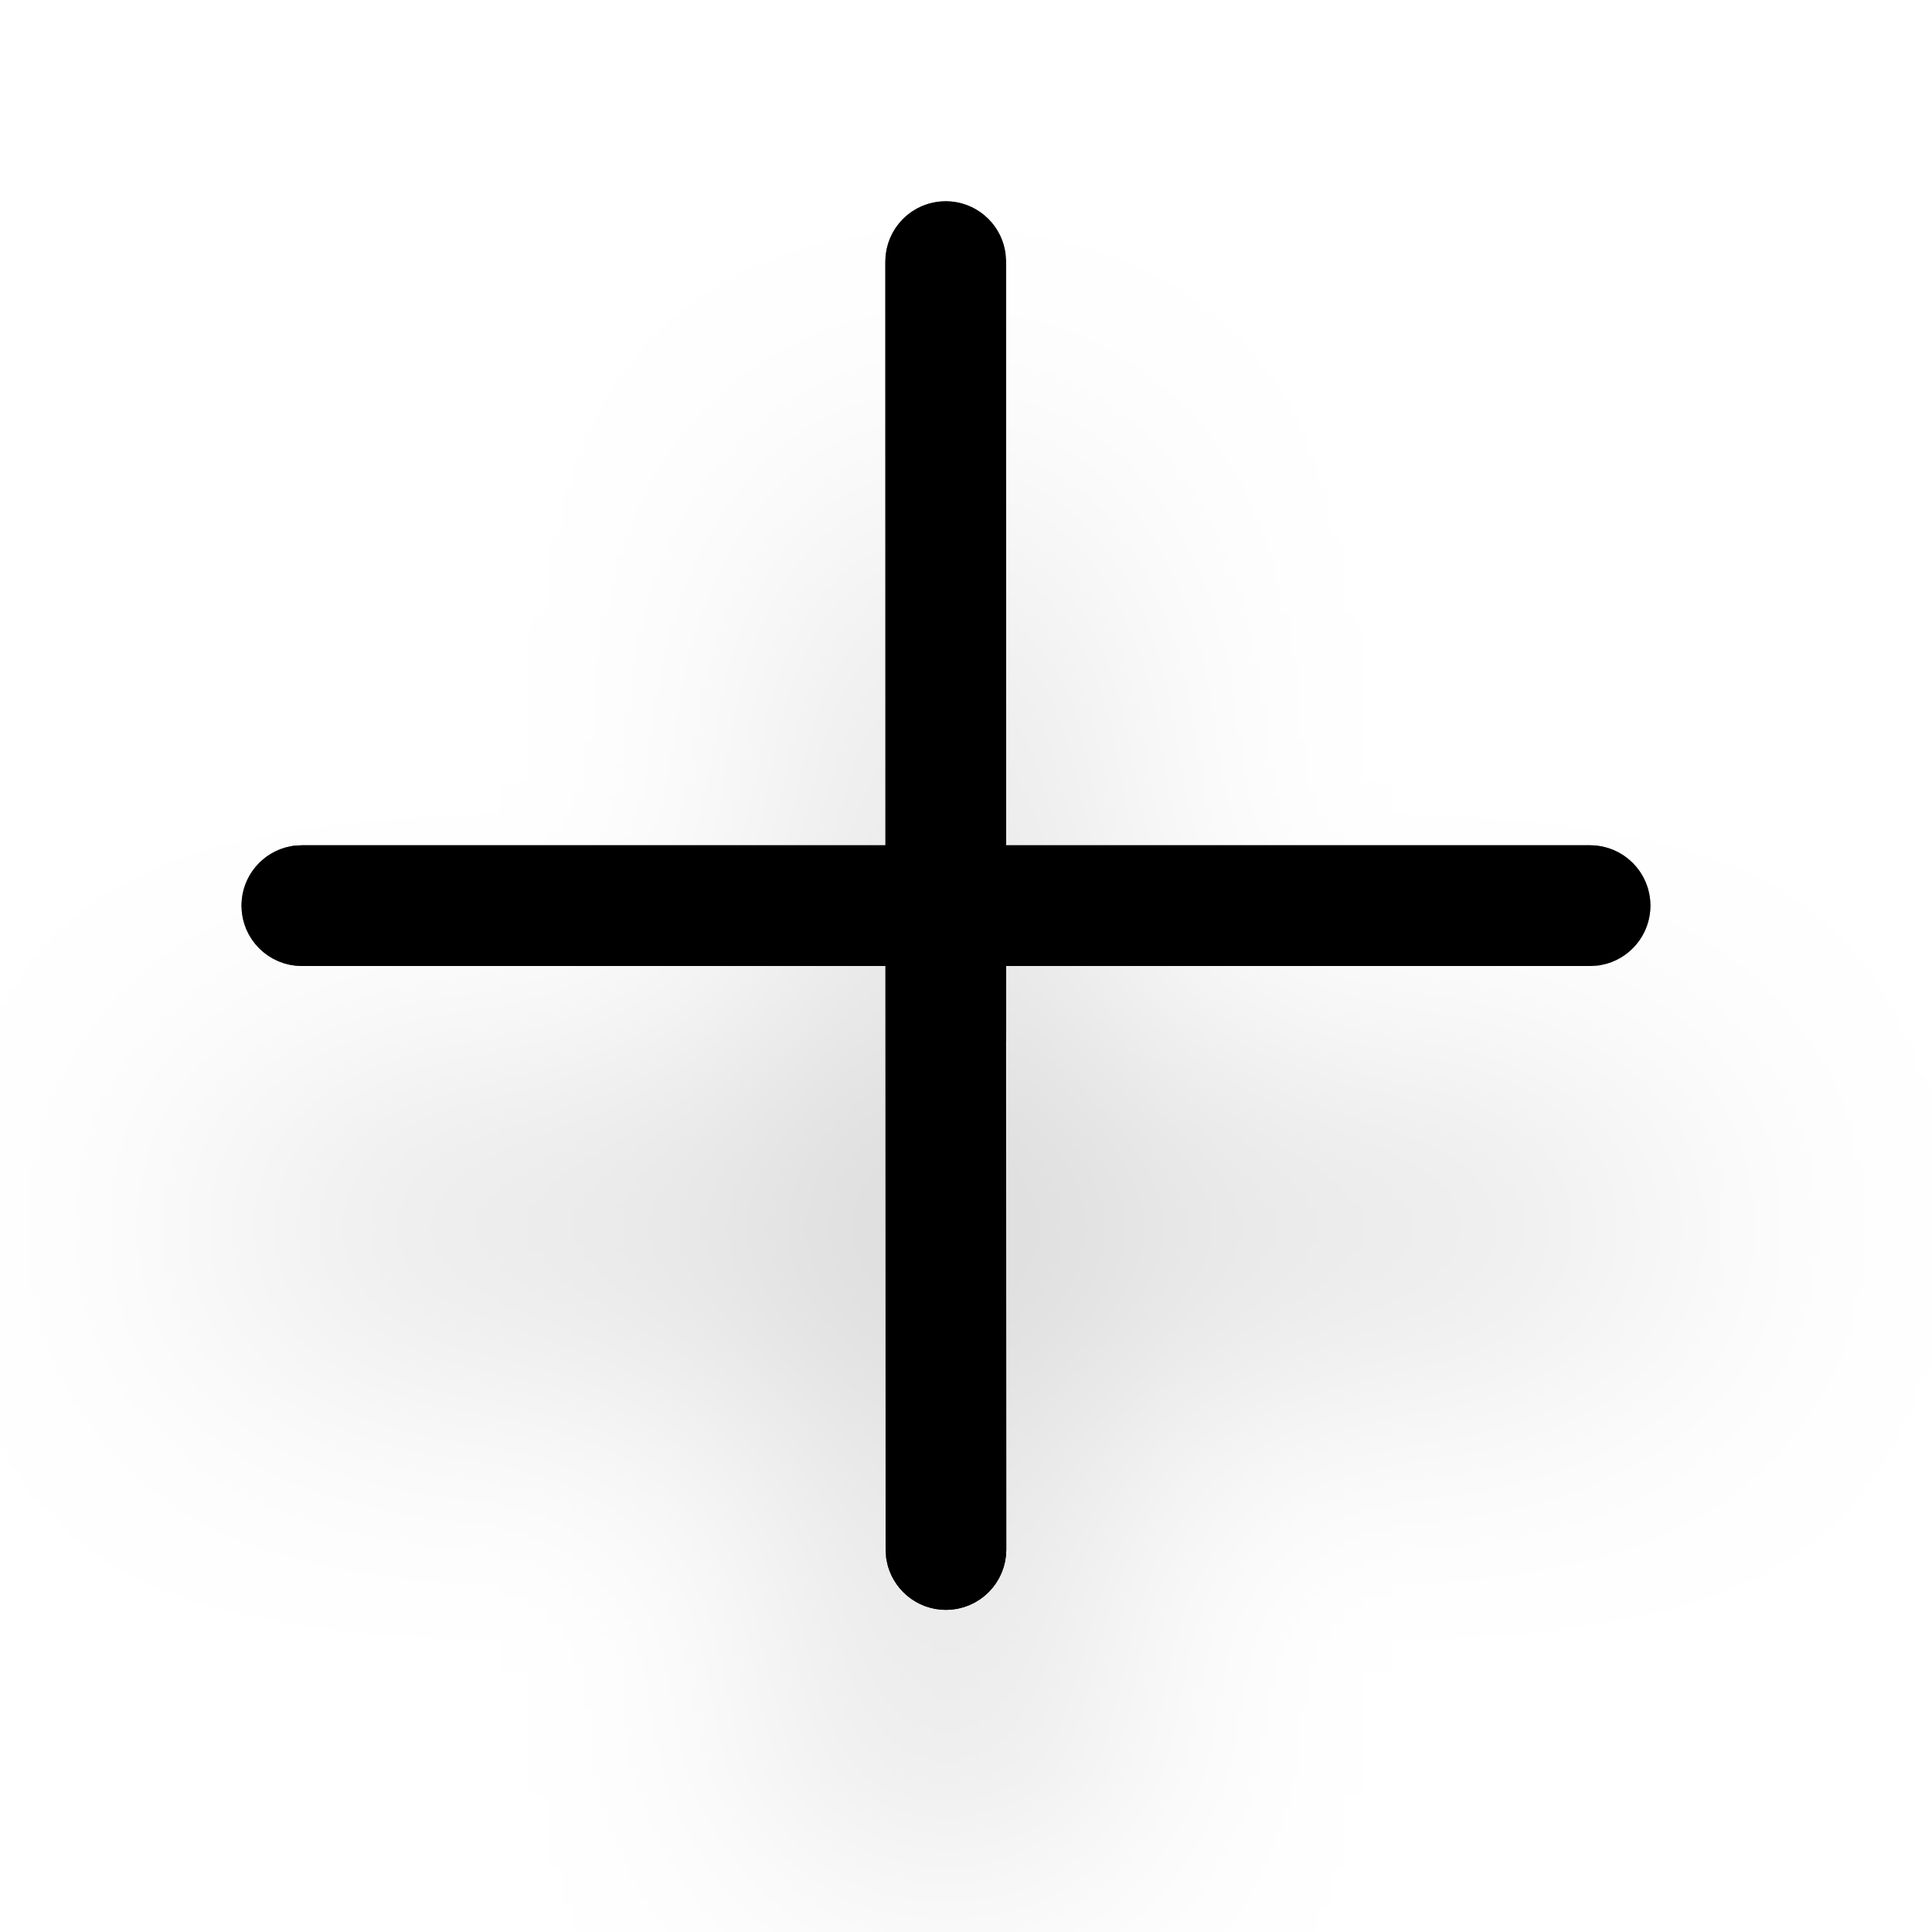
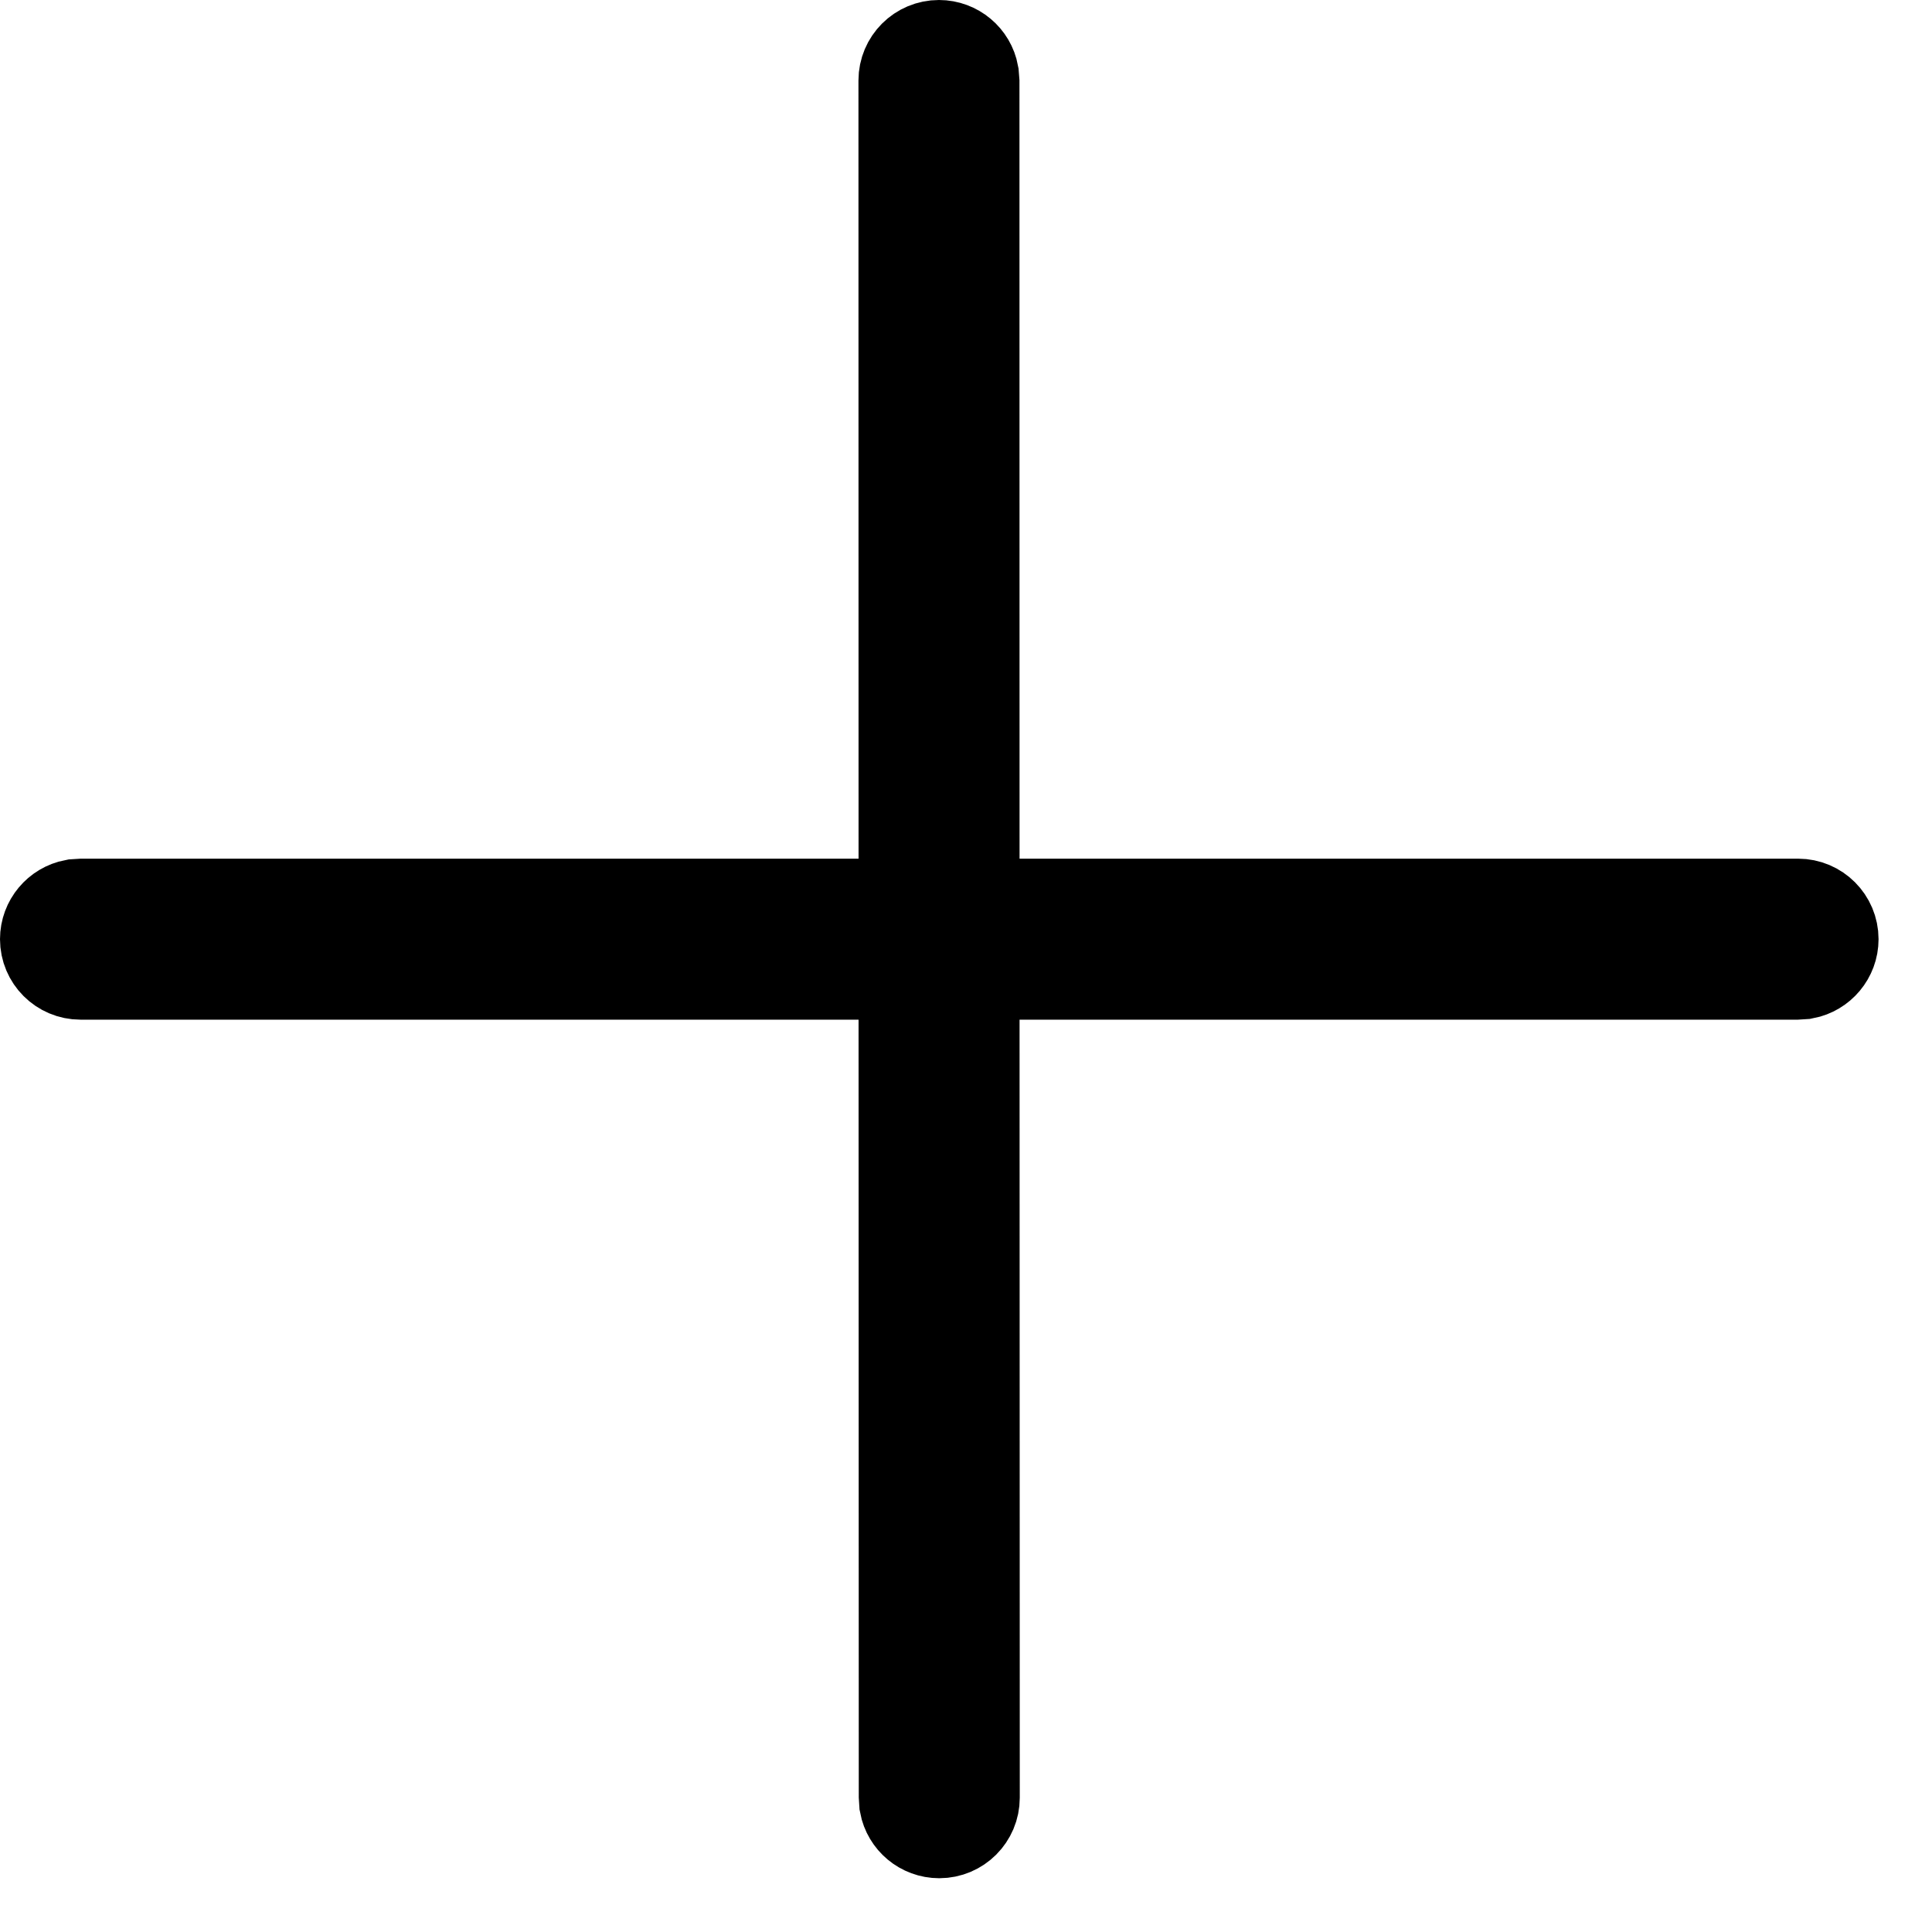
- <svg xmlns="http://www.w3.org/2000/svg" width="17.5" height="17.5" viewBox="0 0 24 19" fill="current">
-   <g filter="url(#filter0_d_38_133)">
-     <path d="M11.748 0C12.127 0 12.441 0.282 12.491 0.648L12.498 0.75L12.499 8H19.752C20.166 8 20.502 8.336 20.502 8.75C20.502 9.13 20.22 9.444 19.854 9.493L19.752 9.5H12.499L12.501 16.749C12.501 17.163 12.165 17.499 11.751 17.499C11.371 17.499 11.058 17.217 11.008 16.851L11.001 16.749L10.999 9.5H3.75C3.336 9.5 3 9.164 3 8.75C3 8.37 3.282 8.056 3.648 8.007L3.75 8H10.999L10.998 0.75C10.998 0.336 11.333 0 11.748 0Z" fill="#565D6D" />
-     <path d="M11.751 16.999C11.629 16.999 11.527 16.912 11.505 16.796L11.501 16.732L11.499 9.5L11.499 9H10.999H3.75C3.612 9 3.5 8.888 3.5 8.75C3.5 8.628 3.588 8.526 3.703 8.504L3.767 8.5H10.999H11.499L11.499 8L11.498 0.75V0.75C11.498 0.612 11.61 0.5 11.748 0.5C11.87 0.5 11.972 0.588 11.993 0.703L11.998 0.767L11.999 8L11.999 8.5H12.499H19.752C19.89 8.5 20.002 8.612 20.002 8.75C20.002 8.872 19.914 8.974 19.799 8.996L19.735 9H12.499H11.999L11.999 9.5L12.001 16.749C12.001 16.887 11.889 16.999 11.751 16.999Z" stroke="black" />
-   </g>
-   <defs>
-     <filter id="filter0_d_38_133" x="-1" y="0" width="25.502" height="25.499" filterUnits="userSpaceOnUse" color-interpolation-filters="sRGB">
-       <feFlood flood-opacity="0" result="BackgroundImageFix" />
-       <feColorMatrix in="SourceAlpha" type="matrix" values="0 0 0 0 0 0 0 0 0 0 0 0 0 0 0 0 0 0 127 0" result="hardAlpha" />
-       <feOffset dy="4" />
-       <feGaussianBlur stdDeviation="2" />
-       <feComposite in2="hardAlpha" operator="out" />
-       <feColorMatrix type="matrix" values="0 0 0 0 0 0 0 0 0 0 0 0 0 0 0 0 0 0 0.25 0" />
-       <feBlend mode="normal" in2="BackgroundImageFix" result="effect1_dropShadow_38_133" />
-       <feBlend mode="normal" in="SourceGraphic" in2="effect1_dropShadow_38_133" result="shape" />
-     </filter>
-   </defs>
+ <svg xmlns="http://www.w3.org/2000/svg" width="18" height="18" viewBox="0 0 18 18" fill="current">
+   <path d="M8.751 16.999C8.629 16.999 8.527 16.912 8.505 16.796L8.501 16.732L8.499 9.5L8.499 9H7.999H0.75C0.612 9 0.5 8.888 0.5 8.75C0.5 8.628 0.588 8.526 0.703 8.504L0.767 8.5H7.999H8.499L8.499 8L8.498 0.75V0.75C8.498 0.612 8.61 0.5 8.748 0.5C8.87 0.5 8.972 0.588 8.993 0.703L8.998 0.767L8.999 8L8.999 8.5H9.499H16.752C16.89 8.5 17.002 8.612 17.002 8.75C17.002 8.872 16.914 8.974 16.799 8.996L16.735 9H9.499H8.999L8.999 9.5L9.001 16.749C9.001 16.887 8.889 16.999 8.751 16.999Z" fill="#565D6D" stroke="black" />
</svg>
